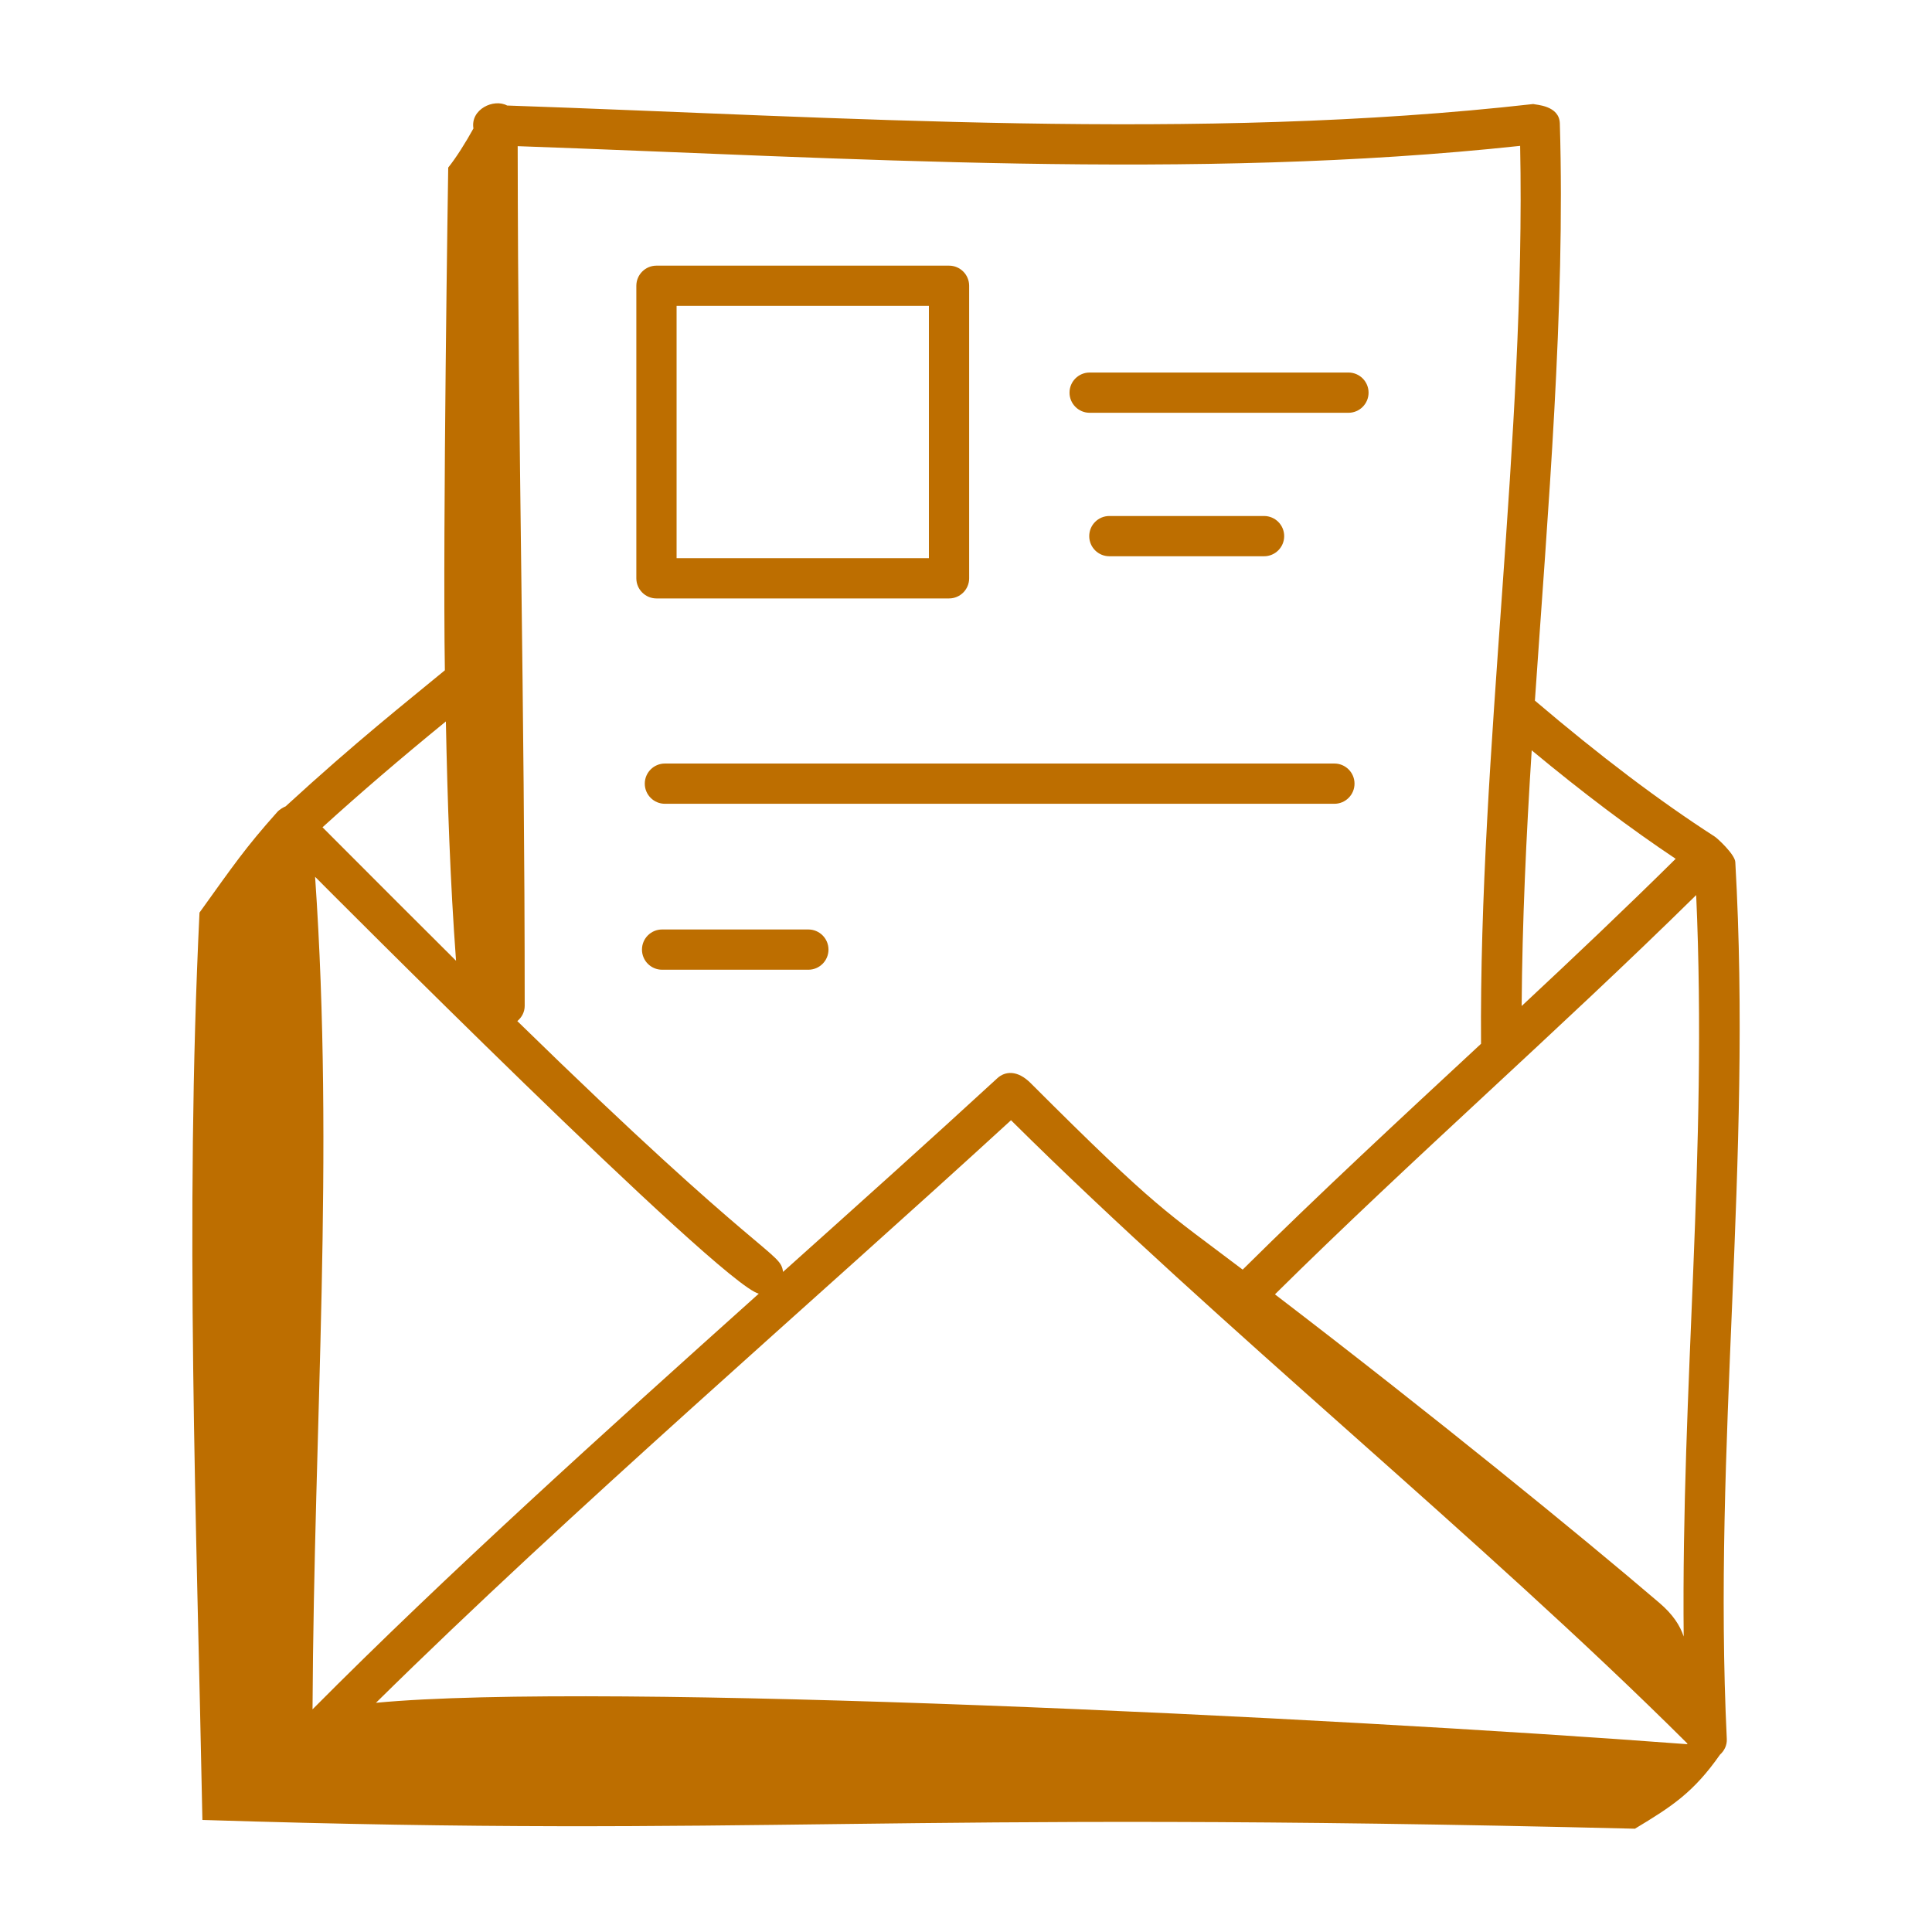
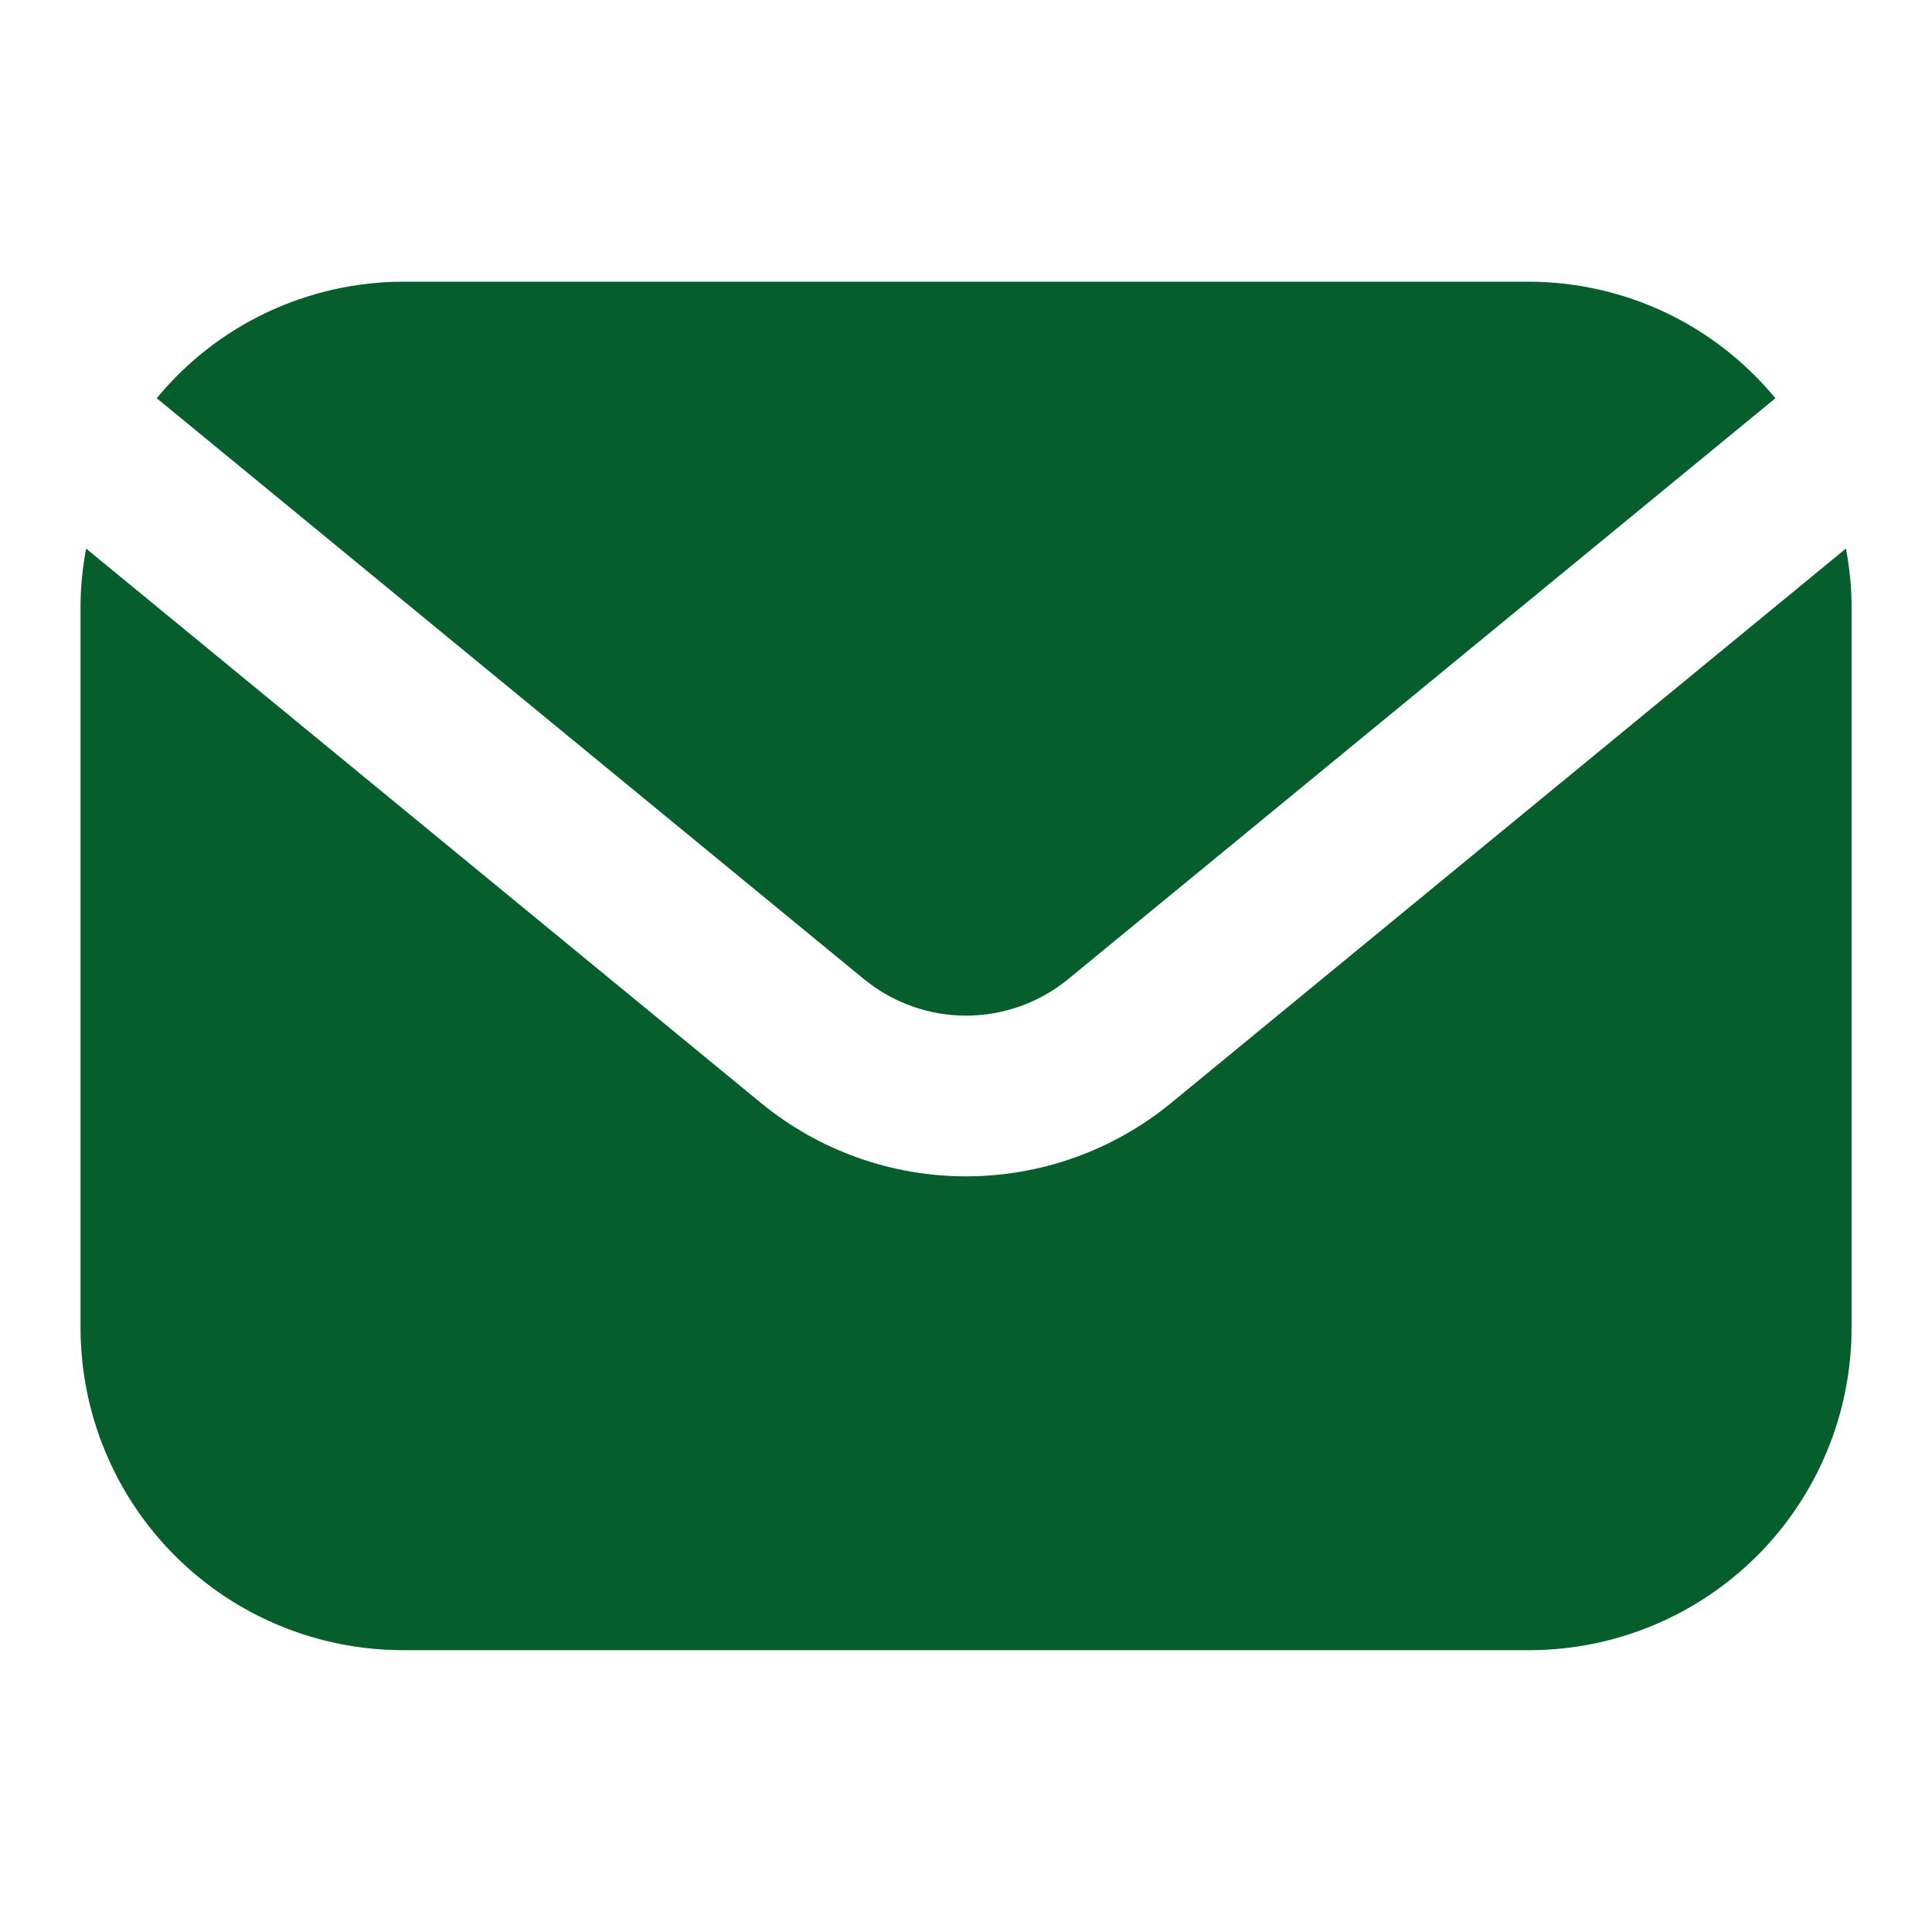
- <svg xmlns="http://www.w3.org/2000/svg" width="84" height="84" viewBox="0 0 84 84" fill="none">
-   <path d="M12.415 35.062C12.336 35.09 12.15 35.194 12.049 35.311C10.657 36.874 10.168 37.598 8.674 39.678C8.028 53.027 8.547 66.063 8.8 79.128C33.341 79.904 37.965 78.695 71.084 79.509C72.705 78.533 73.635 77.927 74.782 76.29C74.97 76.121 75.092 75.88 75.078 75.608C74.463 62.827 76.194 50.548 75.448 37.48C75.429 37.147 74.673 36.45 74.557 36.376C72.132 34.813 69.567 32.87 66.735 30.462C67.301 22.178 68.059 13.455 67.819 5.367C67.796 4.579 66.782 4.562 66.663 4.523C52.039 6.177 36.561 5.084 22.049 4.588C21.468 4.273 20.445 4.751 20.584 5.586C20.248 6.197 19.82 6.875 19.488 7.285C19.485 7.416 19.245 22.968 19.342 29.143C17.582 30.597 15.523 32.211 12.415 35.062ZM32.991 56.246C26.238 62.303 19.363 68.505 13.588 74.319C13.652 61.798 14.544 50.322 13.7 38.122C13.816 38.239 31.361 55.88 32.991 56.246ZM16.346 74.035C24.842 65.657 35.304 56.641 43.957 48.706C53.034 57.719 64.389 66.868 73.356 75.797C73.359 75.81 73.363 75.822 73.366 75.835C57.722 74.651 26.055 73.107 16.346 74.035ZM73.747 38.917C74.246 50.172 73.094 60.264 73.204 71.153C73.042 70.668 72.733 70.191 72.148 69.691C68.708 66.75 62.309 61.538 55.432 56.276C61.456 50.321 67.678 44.89 73.747 38.917ZM72.855 37.339C70.692 39.478 68.427 41.624 66.159 43.74C66.184 40.112 66.356 36.373 66.596 32.623C68.814 34.464 70.881 36.021 72.855 37.339ZM66.093 6.342C66.348 18.936 64.3 32.745 64.393 45.382C60.929 48.598 57.365 51.894 54.029 55.201C50.682 52.661 50.358 52.638 44.809 47.09C44.232 46.513 43.695 46.572 43.36 46.881C40.465 49.544 37.347 52.341 34.045 55.3C33.937 54.404 33.229 54.884 22.492 44.396C22.684 44.235 22.813 44.003 22.813 43.733C22.813 30.46 22.522 19.512 22.508 6.355C36.804 6.859 51.862 7.873 66.093 6.342ZM19.828 41.772C18.196 40.152 16.609 38.56 14.022 35.969C15.645 34.495 17.41 32.98 19.386 31.367C19.455 34.845 19.573 38.331 19.828 41.772Z" fill="#BD6E00" />
-   <path d="M28.542 26.019H41.262C41.745 26.019 42.137 25.627 42.137 25.144V12.425C42.137 11.942 41.745 11.55 41.262 11.55H28.542C28.059 11.55 27.667 11.942 27.667 12.425V25.144C27.667 25.627 28.059 26.019 28.542 26.019ZM29.417 13.3H40.387V24.269H29.417V13.3Z" fill="#BD6E00" />
-   <path d="M47.376 17.947H58.628C59.111 17.947 59.503 17.555 59.503 17.072C59.503 16.589 59.111 16.197 58.628 16.197H47.376C46.893 16.197 46.501 16.589 46.501 17.072C46.501 17.555 46.893 17.947 47.376 17.947Z" fill="#BD6E00" />
-   <path d="M54.959 24.185C55.442 24.185 55.834 23.793 55.834 23.31C55.834 22.826 55.442 22.435 54.959 22.435H48.233C47.749 22.435 47.358 22.826 47.358 23.31C47.358 23.793 47.749 24.185 48.233 24.185H54.959Z" fill="#BD6E00" />
-   <path d="M58.017 33.197H28.909C28.426 33.197 28.034 33.589 28.034 34.072C28.034 34.555 28.426 34.947 28.909 34.947H58.017C58.5 34.947 58.892 34.555 58.892 34.072C58.892 33.589 58.5 33.197 58.017 33.197Z" fill="#BD6E00" />
-   <path d="M35.146 40.412H28.787C28.303 40.412 27.912 40.804 27.912 41.287C27.912 41.77 28.303 42.162 28.787 42.162H35.146C35.629 42.162 36.021 41.77 36.021 41.287C36.021 40.804 35.629 40.412 35.146 40.412Z" fill="#BD6E00" />
+ <svg xmlns="http://www.w3.org/2000/svg" width="16" height="16" viewBox="0 0 16 16" fill="none">
+   <path d="M7.154 8.108C7.393 8.304 7.692 8.411 8 8.411C8.309 8.411 8.608 8.304 8.847 8.108L14.703 3.298C14.455 2.997 14.144 2.755 13.793 2.588C13.441 2.422 13.056 2.334 12.667 2.333H3.334C2.944 2.334 2.56 2.422 2.208 2.588C1.856 2.755 1.545 2.997 1.298 3.298L7.154 8.108Z" fill="#055E2C" />
+   <path d="M9.693 9.139C9.215 9.529 8.617 9.742 8 9.742C7.383 9.742 6.785 9.529 6.308 9.139L0.713 4.543C0.685 4.693 0.669 4.846 0.667 4.999V10.999C0.668 11.706 0.949 12.384 1.449 12.884C1.949 13.384 2.627 13.665 3.334 13.666H12.667C13.374 13.665 14.052 13.384 14.552 12.884C15.052 12.384 15.333 11.706 15.334 10.999V4.999C15.332 4.846 15.316 4.693 15.287 4.543L9.693 9.139Z" fill="#055E2C" />
</svg>
